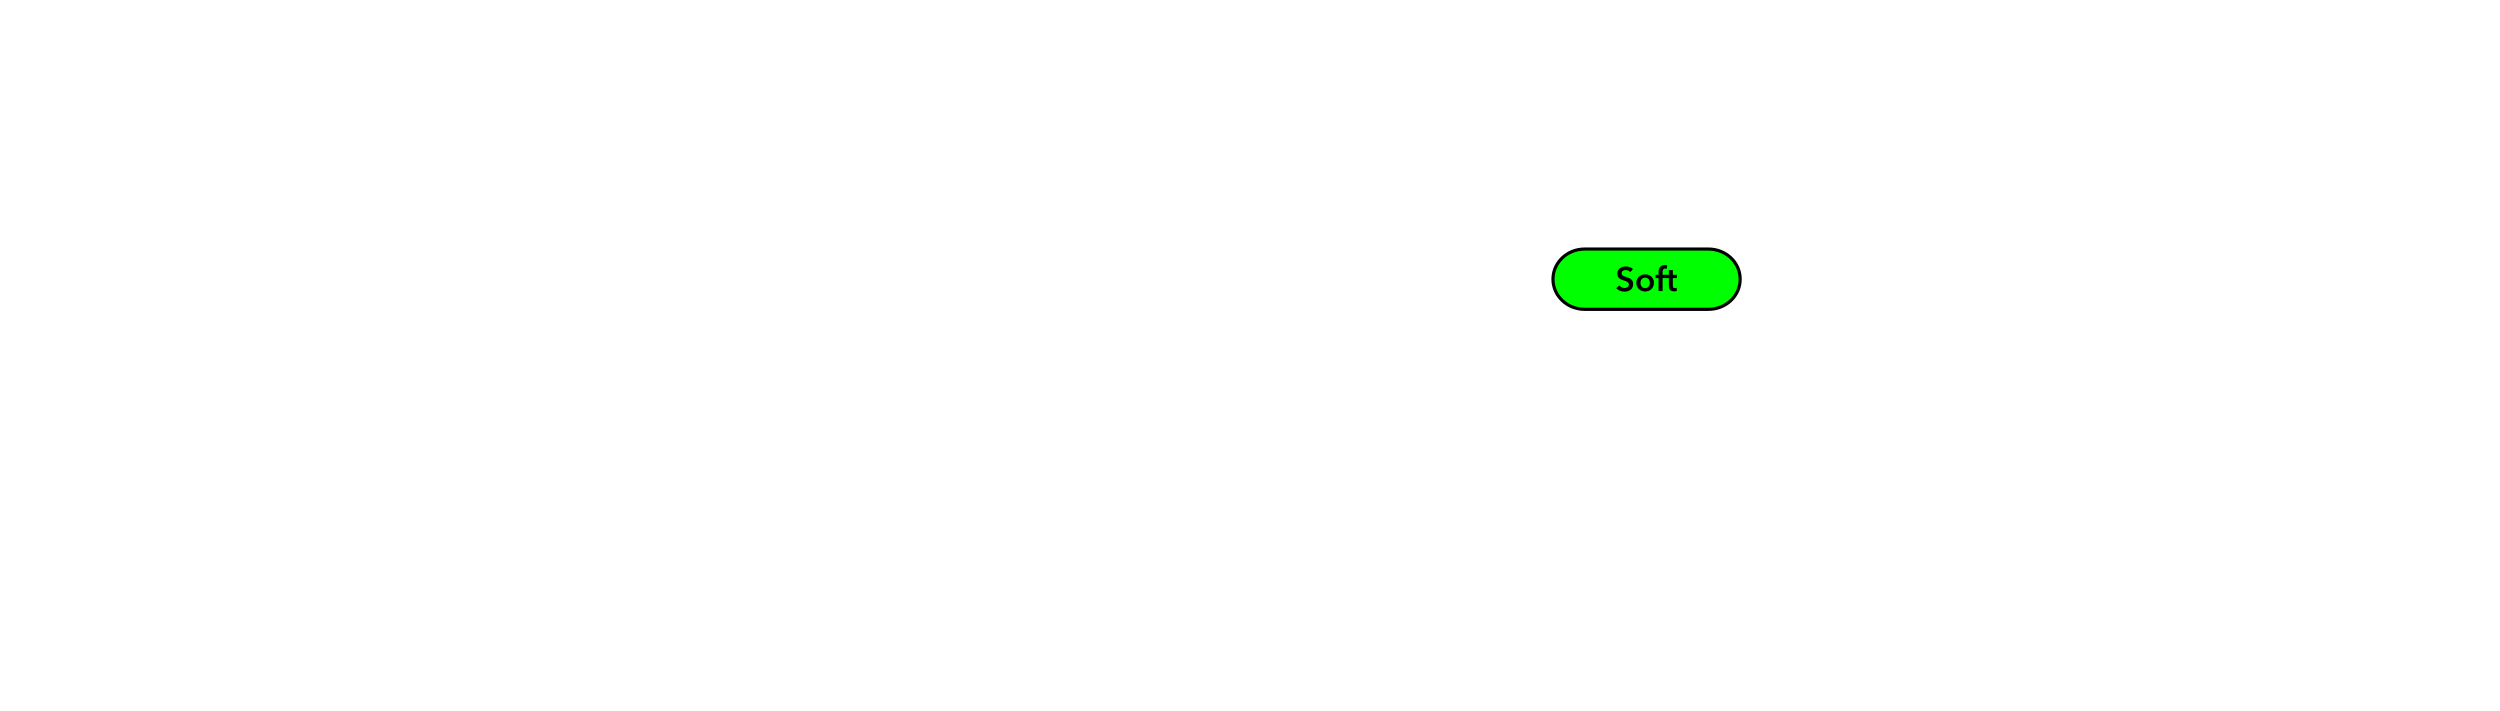
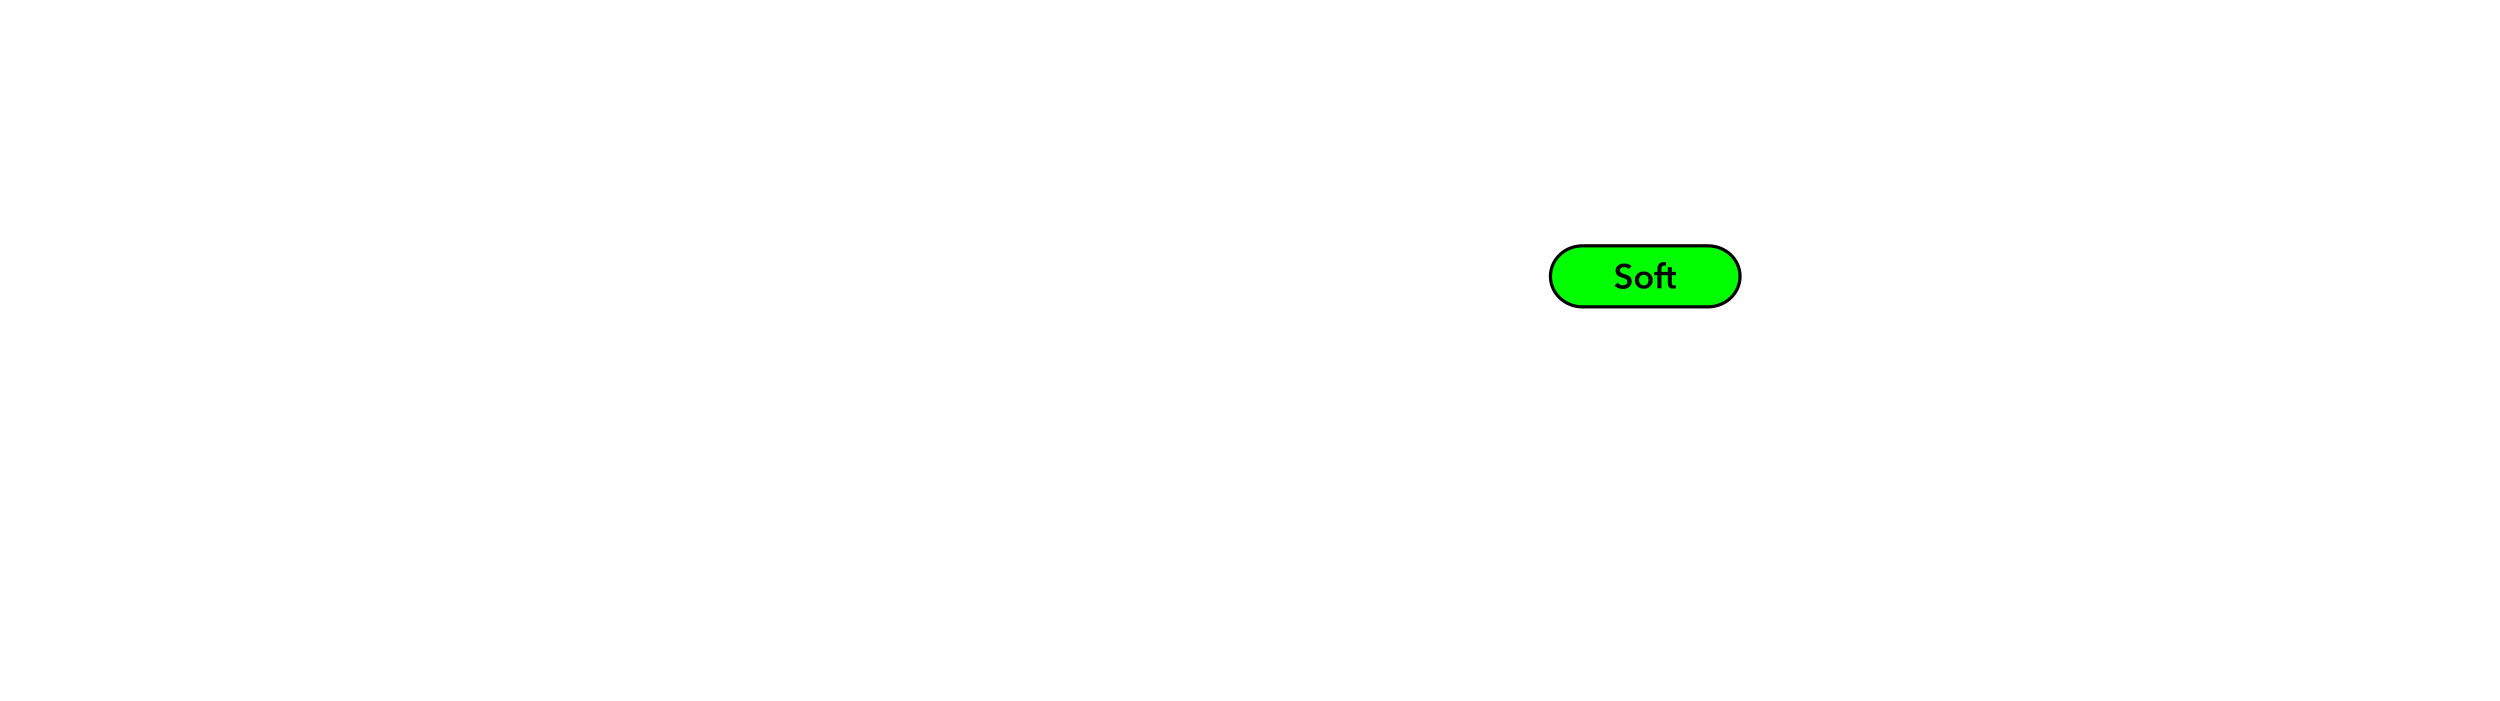
- <svg xmlns="http://www.w3.org/2000/svg" width="788" height="224" id="svg2" version="1.1" style="enable-background:new">
+ <svg xmlns="http://www.w3.org/2000/svg" style="enable-background:new" version="1.1" id="svg2" height="218" width="778">
  <defs id="defs4" />
-   <g id="layer6" style="display:inline">
-     <g id="export-button-knee-soft-on" transform="translate(-311,190)">
+   <g style="display:inline" id="layer6">
+     <g transform="translate(-318,188)" id="export-button-knee-soft-on">
      <path d="m 810.5,-111.5 h 39 c 5.54,0 10,4.237 10,9.5 0,5.263 -4.46,9.5 -10,9.5 h -39 c -5.54,0 -10,-4.237 -10,-9.5 0,-5.263 4.46,-9.5 10,-9.5 z" style="color:#000000;clip-rule:nonzero;display:inline;overflow:visible;visibility:visible;isolation:auto;mix-blend-mode:normal;color-interpolation:sRGB;color-interpolation-filters:linearRGB;solid-color:#000000;solid-opacity:1;fill:#00ff00;fill-opacity:1;fill-rule:nonzero;stroke:#000000;stroke-width:1;stroke-linecap:round;stroke-linejoin:round;stroke-miterlimit:4;stroke-dasharray:none;stroke-dashoffset:0;stroke-opacity:1;marker:none;color-rendering:auto;image-rendering:auto;shape-rendering:auto;text-rendering:auto;enable-background:accumulate" id="rect2080" />
      <g style="font-style:normal;font-variant:normal;font-weight:600;font-stretch:normal;font-size:10.667px;line-height:0%;font-family:sans-serif;-inkscape-font-specification:'Avenir Next LT Pro Semi-Bold';text-align:center;letter-spacing:0px;word-spacing:0px;text-anchor:middle;display:inline;fill:#000000;fill-opacity:1;stroke:none;enable-background:new" id="text2084" aria-label="Soft">
-         <path id="path65190" style="font-style:normal;font-variant:normal;font-weight:600;font-stretch:normal;font-size:10.667px;line-height:1.25;font-family:'Avenir Next LT Pro';-inkscape-font-specification:'Avenir Next LT Pro Semi-Bold';fill:#000000" d="m 825.732,-105.195 c -0.576,-0.544 -1.44,-0.811 -2.197,-0.811 -1.365,0 -2.763,0.683 -2.763,2.219 0,1.408 0.992,1.856 1.909,2.144 0.949,0.299 1.739,0.523 1.739,1.312 0,0.811 -0.736,1.12 -1.365,1.12 -0.597,0 -1.28,-0.32 -1.653,-0.832 l -0.96,0.896 c 0.597,0.704 1.611,1.077 2.592,1.077 1.483,0 2.752,-0.789 2.752,-2.411 0,-1.483 -1.237,-1.909 -2.208,-2.208 -0.853,-0.267 -1.44,-0.469 -1.44,-1.163 0,-0.736 0.715,-1.035 1.333,-1.035 0.533,0 1.099,0.277 1.387,0.651 z" />
-         <path id="path65192" style="font-style:normal;font-variant:normal;font-weight:600;font-stretch:normal;font-size:10.667px;line-height:1.25;font-family:'Avenir Next LT Pro';-inkscape-font-specification:'Avenir Next LT Pro Semi-Bold';fill:#000000" d="m 826.769,-100.843 c 0,1.611 1.237,2.731 2.784,2.731 1.547,0 2.784,-1.12 2.784,-2.731 0,-1.611 -1.237,-2.688 -2.784,-2.688 -1.547,0 -2.784,1.077 -2.784,2.688 z m 1.301,0 c 0,-0.8 0.469,-1.643 1.483,-1.643 1.013,0 1.483,0.843 1.483,1.643 0,0.8 -0.469,1.664 -1.483,1.664 -1.013,0 -1.483,-0.864 -1.483,-1.664 z" />
-         <path id="path65194" style="font-style:normal;font-variant:normal;font-weight:600;font-stretch:normal;font-size:10.667px;line-height:1.25;font-family:'Avenir Next LT Pro';-inkscape-font-specification:'Avenir Next LT Pro Semi-Bold';fill:#000000" d="m 833.771,-98.261 h 1.28 v -4.096 h 1.184 v -1.024 h -1.184 v -0.832 c 0,-0.512 0.128,-1.152 0.864,-1.152 0.181,0 0.352,0.032 0.491,0.075 l 0.085,-1.088 c -0.192,-0.053 -0.373,-0.075 -0.651,-0.075 -1.589,0 -2.069,1.088 -2.069,2.315 v 0.757 h -0.971 v 1.024 h 0.971 z" />
-         <path id="path65196" style="font-style:normal;font-variant:normal;font-weight:600;font-stretch:normal;font-size:10.667px;line-height:1.25;font-family:'Avenir Next LT Pro';-inkscape-font-specification:'Avenir Next LT Pro Semi-Bold';fill:#000000" d="m 837.02,-102.357 v 2.389 c 0,0.981 0.309,1.813 1.664,1.813 0.288,0 0.629,-0.053 0.853,-0.139 l -0.043,-1.003 c -0.149,0.075 -0.373,0.107 -0.544,0.107 -0.565,0 -0.672,-0.331 -0.672,-0.789 v -2.379 h 1.28 v -1.024 h -1.28 v -1.483 h -1.259 v 1.483 h -0.896 v 1.024 z" />
+         <path id="path65223" style="font-style:normal;font-variant:normal;font-weight:600;font-stretch:normal;font-size:10.667px;line-height:1.25;font-family:'Avenir Next LT Pro';-inkscape-font-specification:'Avenir Next LT Pro Semi-Bold';fill:#000000" d="m 825.732,-105.195 c -0.576,-0.544 -1.44,-0.811 -2.197,-0.811 -1.365,0 -2.763,0.683 -2.763,2.219 0,1.408 0.992,1.856 1.909,2.144 0.949,0.299 1.739,0.523 1.739,1.312 0,0.811 -0.736,1.12 -1.365,1.12 -0.597,0 -1.28,-0.32 -1.653,-0.832 l -0.96,0.896 c 0.597,0.704 1.611,1.077 2.592,1.077 1.483,0 2.752,-0.789 2.752,-2.411 0,-1.483 -1.237,-1.909 -2.208,-2.208 -0.853,-0.267 -1.44,-0.469 -1.44,-1.163 0,-0.736 0.715,-1.035 1.333,-1.035 0.533,0 1.099,0.277 1.387,0.651 z" />
+         <path id="path65225" style="font-style:normal;font-variant:normal;font-weight:600;font-stretch:normal;font-size:10.667px;line-height:1.25;font-family:'Avenir Next LT Pro';-inkscape-font-specification:'Avenir Next LT Pro Semi-Bold';fill:#000000" d="m 826.769,-100.843 c 0,1.611 1.237,2.731 2.784,2.731 1.547,0 2.784,-1.12 2.784,-2.731 0,-1.611 -1.237,-2.688 -2.784,-2.688 -1.547,0 -2.784,1.077 -2.784,2.688 z m 1.301,0 c 0,-0.8 0.469,-1.643 1.483,-1.643 1.013,0 1.483,0.843 1.483,1.643 0,0.8 -0.469,1.664 -1.483,1.664 -1.013,0 -1.483,-0.864 -1.483,-1.664 z" />
+         <path id="path65227" style="font-style:normal;font-variant:normal;font-weight:600;font-stretch:normal;font-size:10.667px;line-height:1.25;font-family:'Avenir Next LT Pro';-inkscape-font-specification:'Avenir Next LT Pro Semi-Bold';fill:#000000" d="m 833.771,-98.261 h 1.28 v -4.096 h 1.184 v -1.024 h -1.184 v -0.832 c 0,-0.512 0.128,-1.152 0.864,-1.152 0.181,0 0.352,0.032 0.491,0.075 l 0.085,-1.088 c -0.192,-0.053 -0.373,-0.075 -0.651,-0.075 -1.589,0 -2.069,1.088 -2.069,2.315 v 0.757 h -0.971 v 1.024 h 0.971 z" />
+         <path id="path65229" style="font-style:normal;font-variant:normal;font-weight:600;font-stretch:normal;font-size:10.667px;line-height:1.25;font-family:'Avenir Next LT Pro';-inkscape-font-specification:'Avenir Next LT Pro Semi-Bold';fill:#000000" d="m 837.02,-102.357 v 2.389 c 0,0.981 0.309,1.813 1.664,1.813 0.288,0 0.629,-0.053 0.853,-0.139 l -0.043,-1.003 c -0.149,0.075 -0.373,0.107 -0.544,0.107 -0.565,0 -0.672,-0.331 -0.672,-0.789 v -2.379 h 1.28 v -1.024 h -1.28 v -1.483 h -1.259 v 1.483 h -0.896 v 1.024 z" />
      </g>
    </g>
  </g>
</svg>
